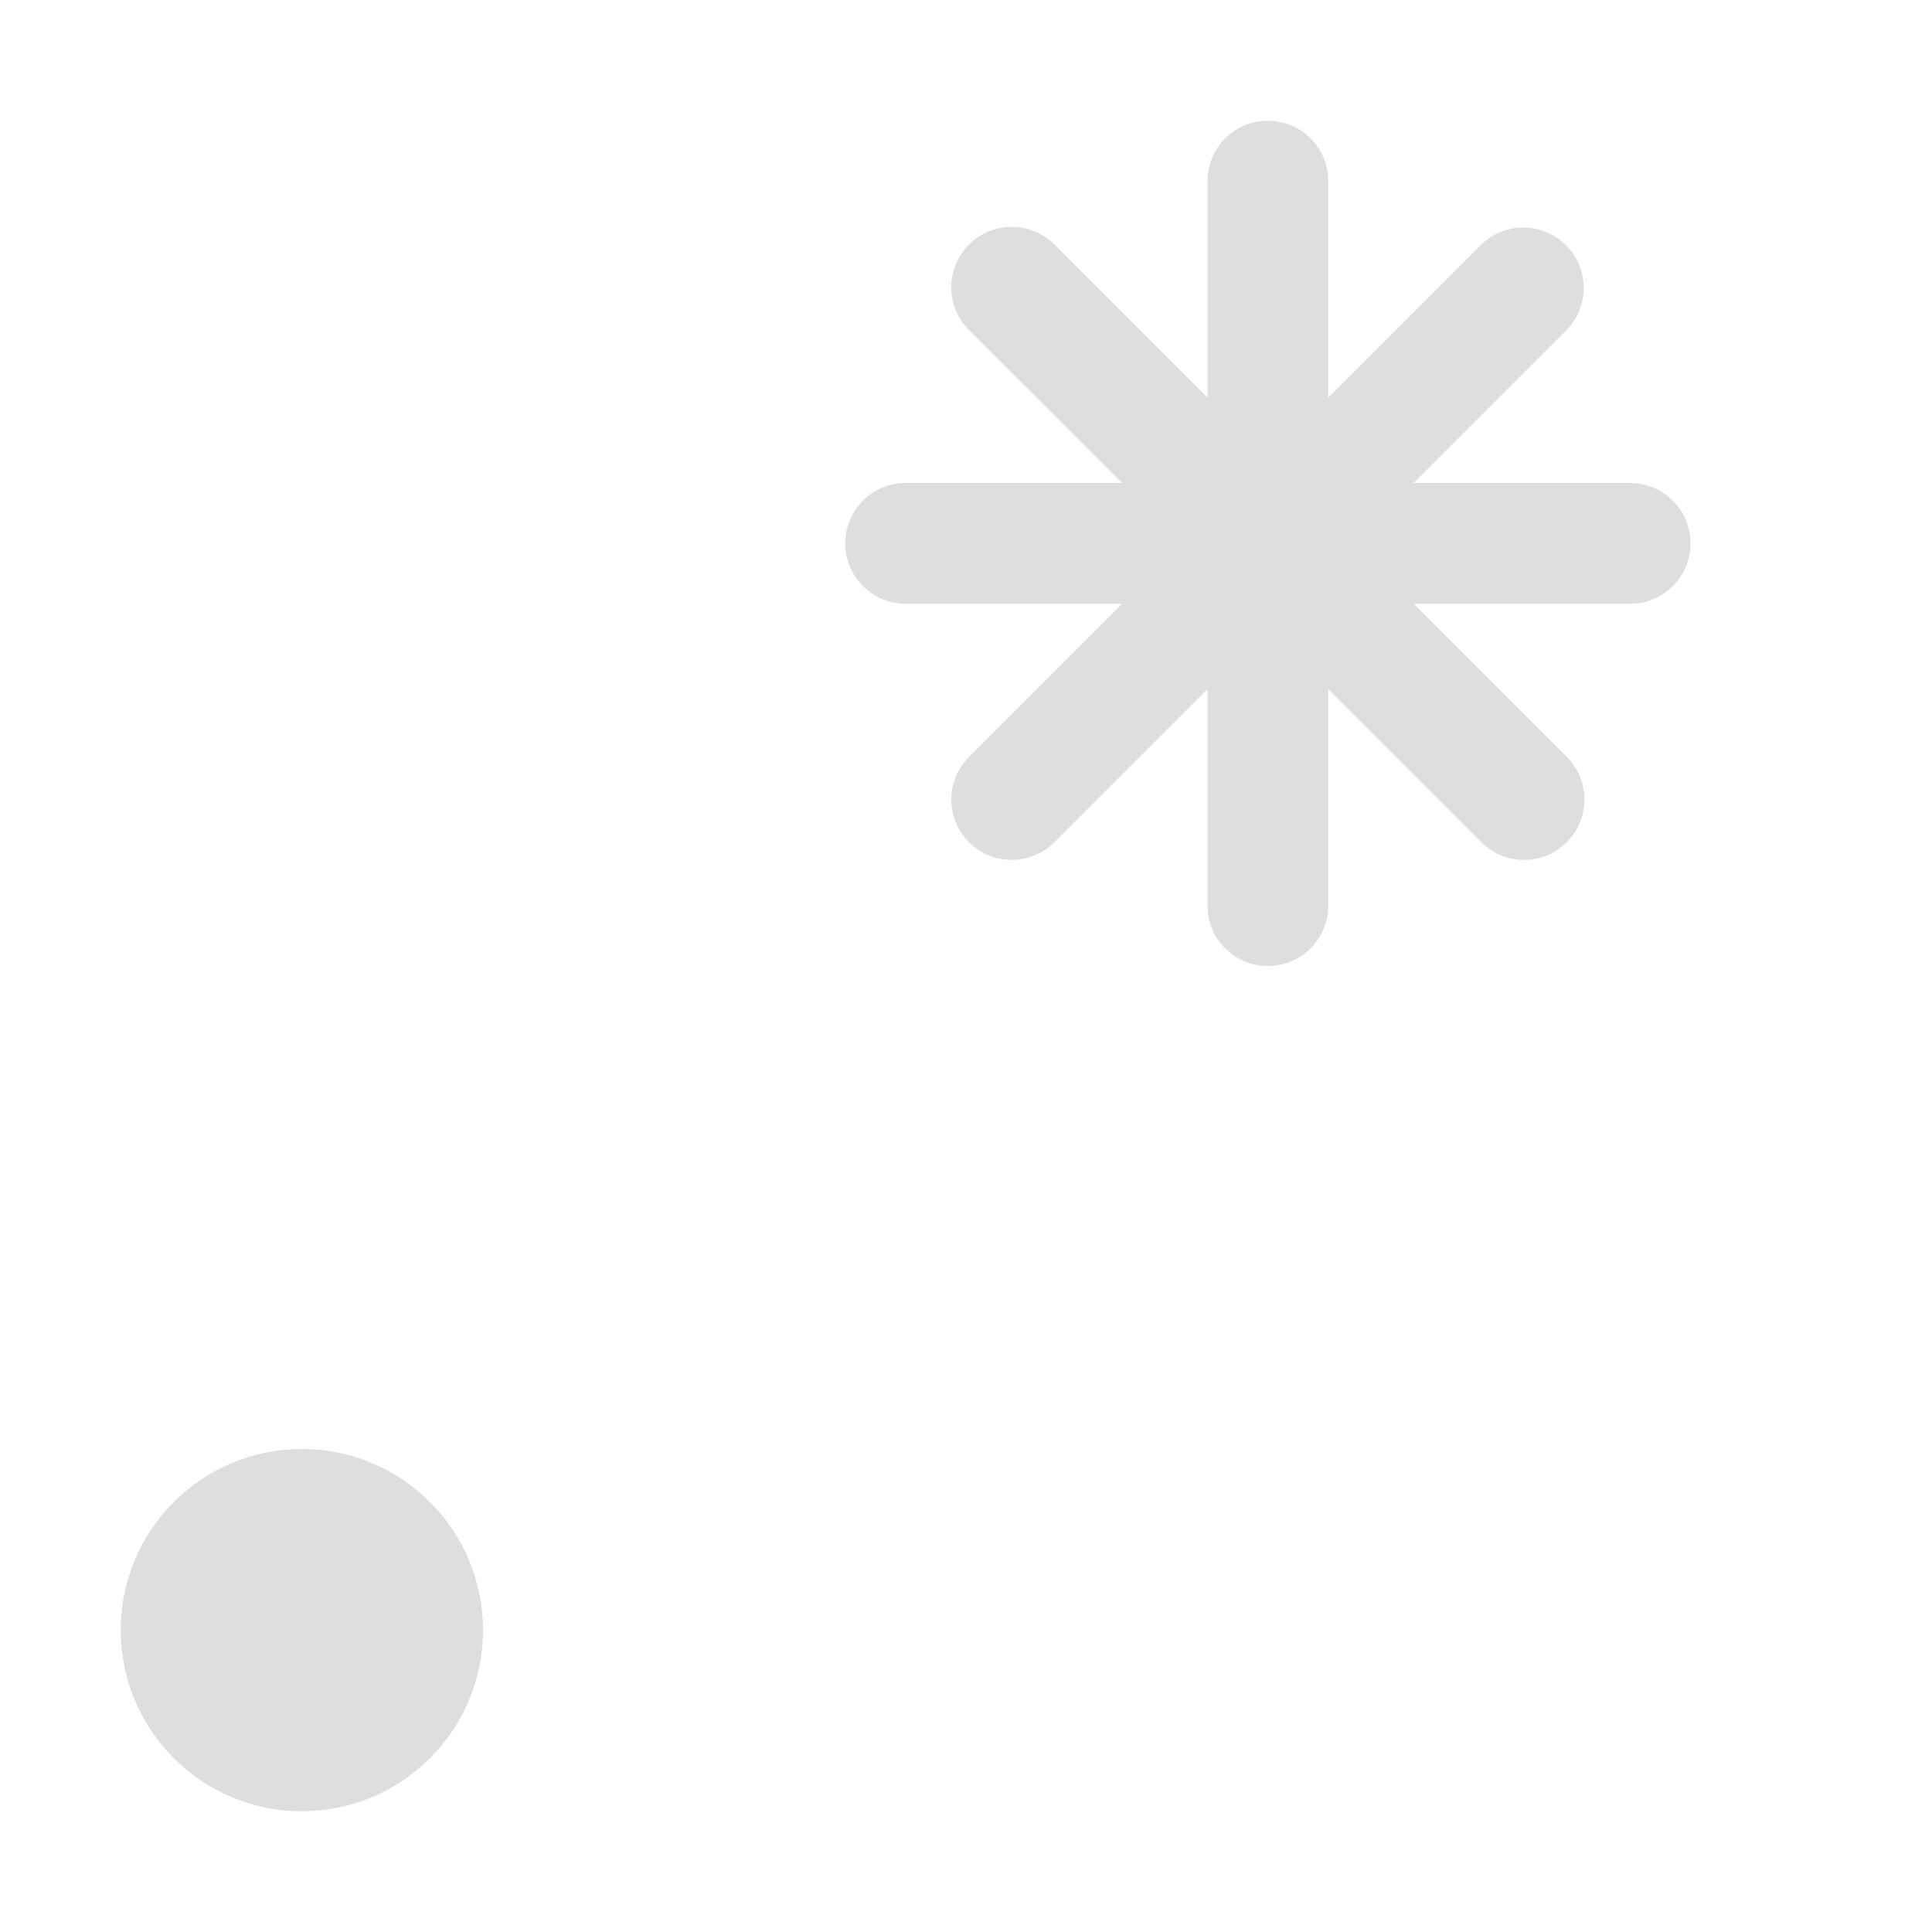
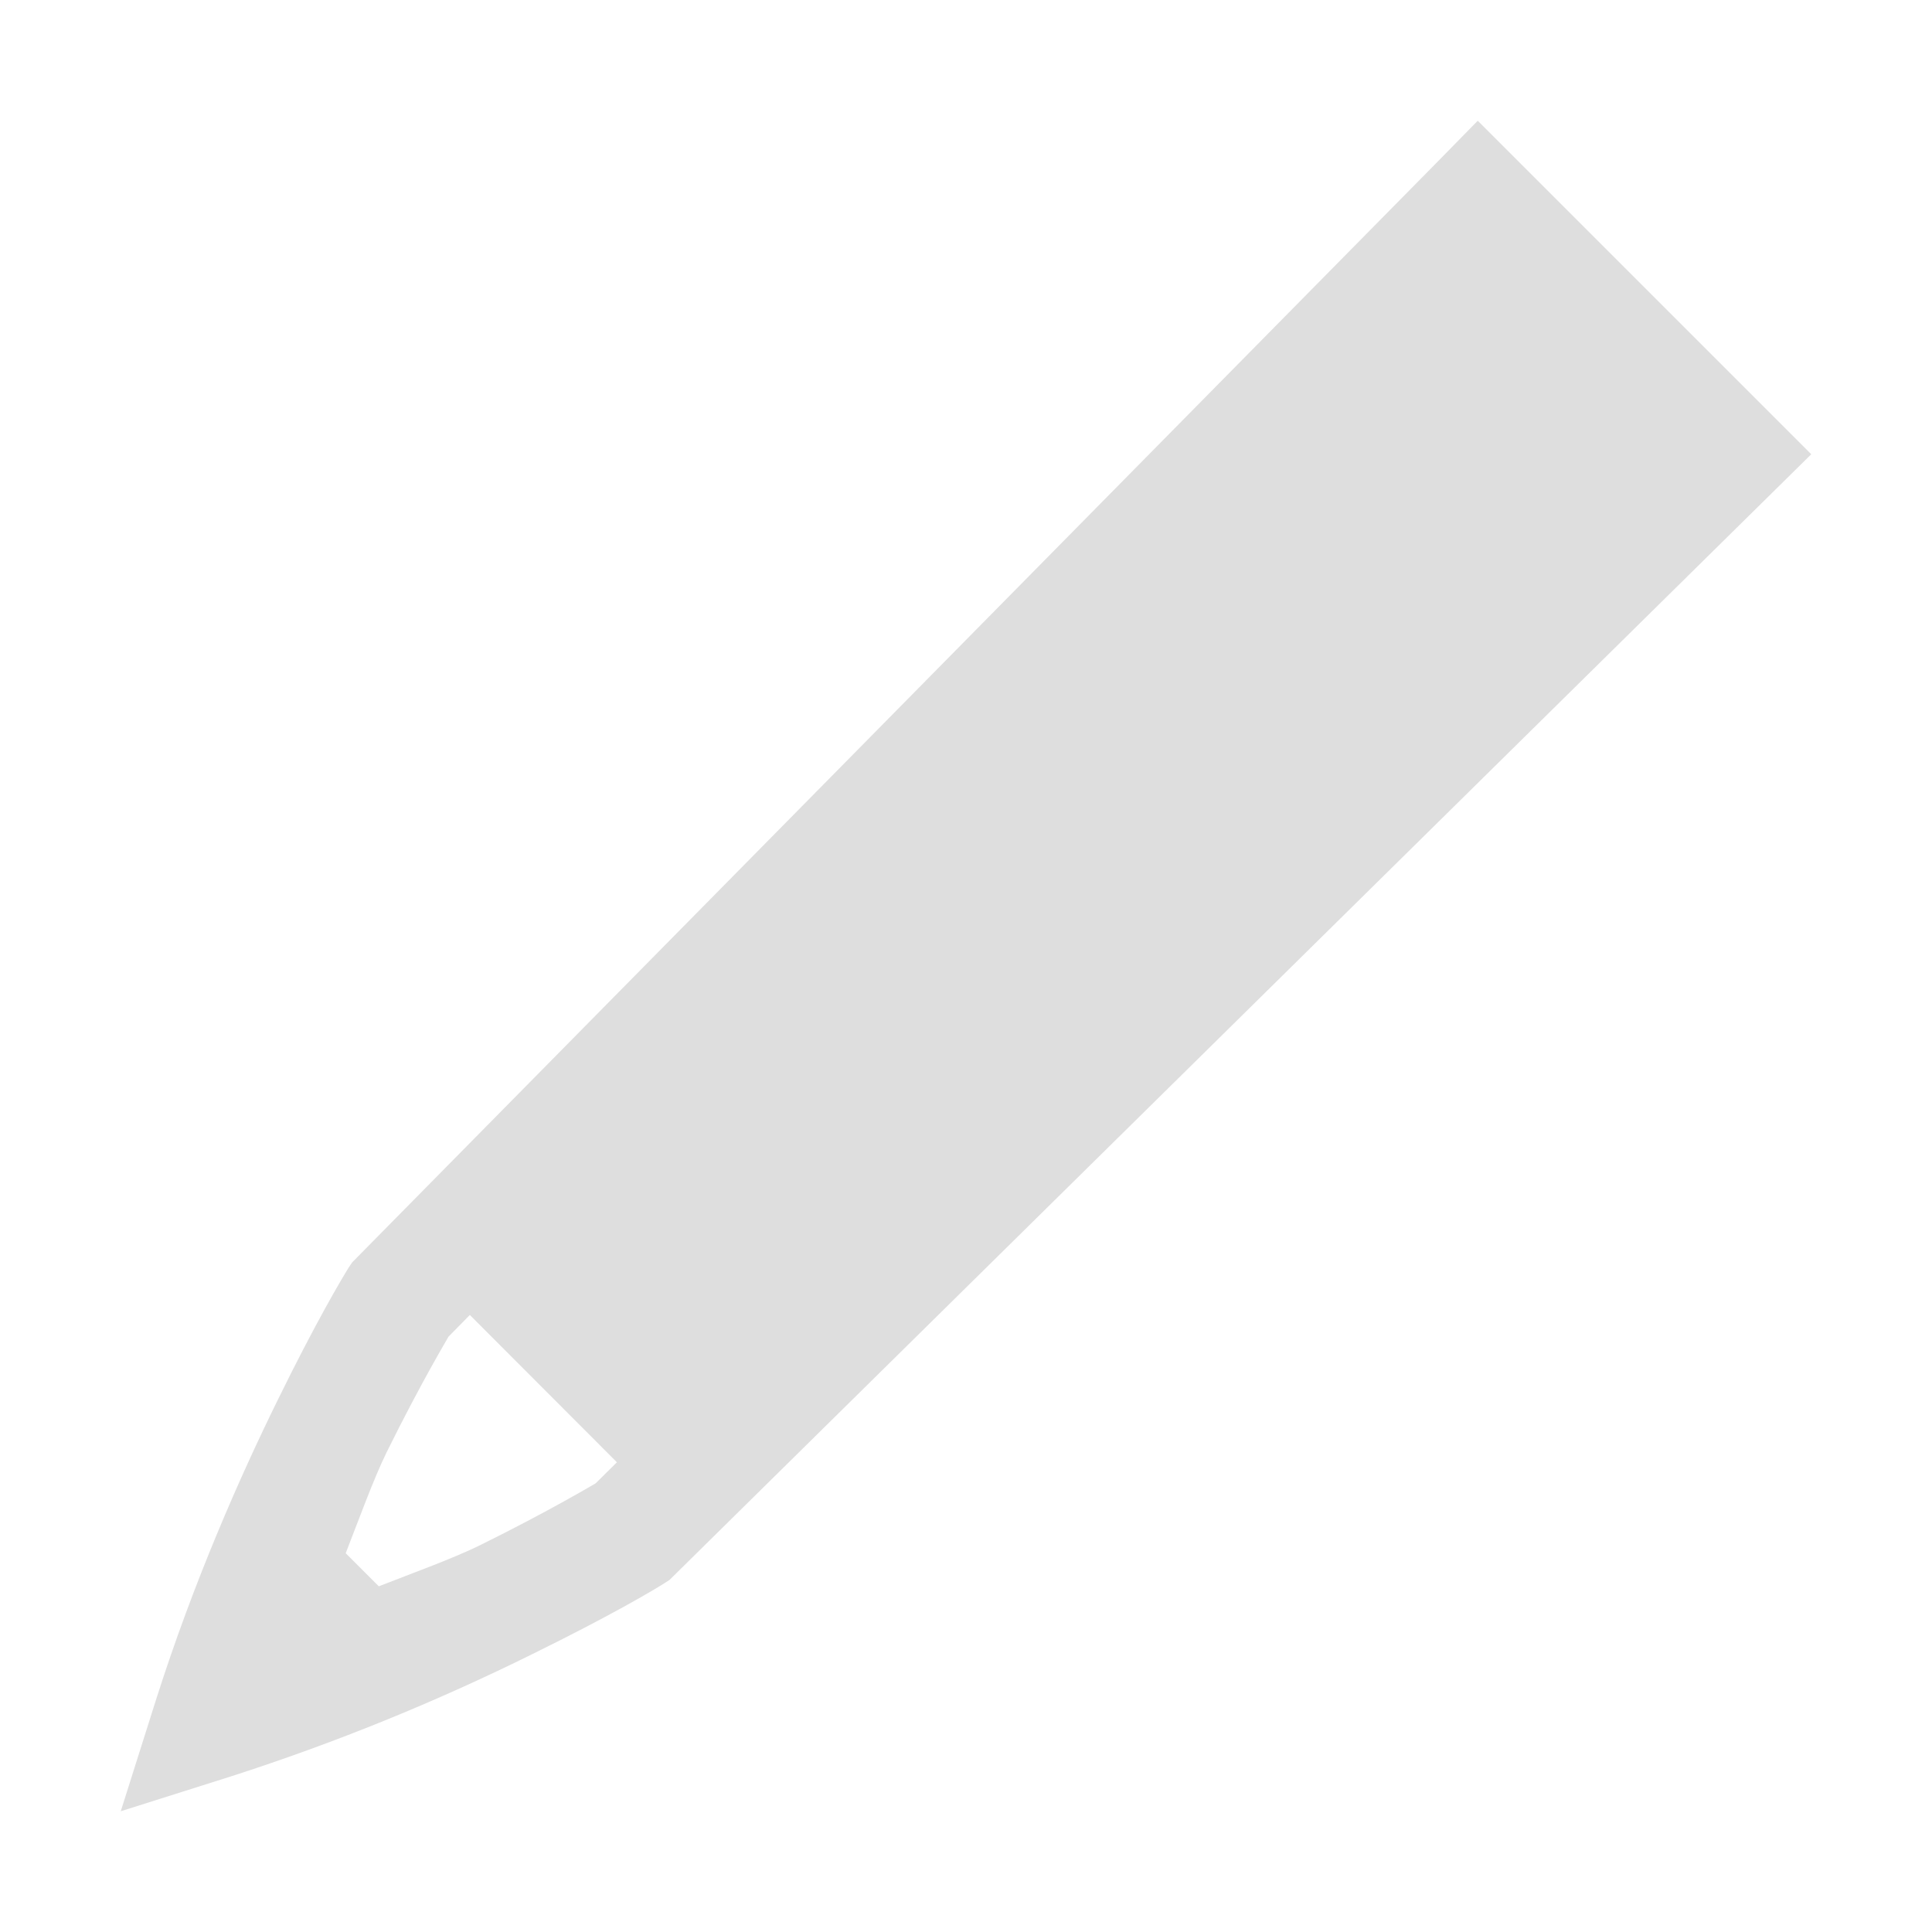
- <svg xmlns="http://www.w3.org/2000/svg" width="16" height="16">
-   <path d="M10.5 1c-.277 0-.5.223-.5.5v1.793L8.732 2.025a.499.499 0 1 0-.707.708L9.293 4H7.5a.499.499 0 1 0 0 1h1.793L8.025 6.268a.499.499 0 1 0 .707.707L10 5.707V7.5a.499.499 0 1 0 1 0V5.707l1.268 1.268a.499.499 0 1 0 .707-.707L11.707 5H13.5a.499.499 0 1 0 0-1h-1.793l1.268-1.268a.5.5 0 0 0-.707-.707L11 3.293V1.5c0-.277-.223-.5-.5-.5zm-8 11a1.5 1.5 0 1 0 0 3 1.5 1.5 0 0 0 0-3z" fill="#dedede" />
+ <svg xmlns="http://www.w3.org/2000/svg" width="16" height="16" version="1.1">
+   <path d="m12.238 1-0.353 0.36-8.969 9.095-0.03 0.045c-0.061 0.099-0.27 0.45-0.583 1.088-0.314 0.638-0.7 1.51-1.012 2.492l-0.291 0.92 0.92-0.291a18.163 18.163 0 0 0 2.492-1.012c0.638-0.314 0.987-0.52 1.088-0.584l0.045-0.029 9.455-9.322zm-8.347 9.89 1.218 1.22-0.177 0.175c7e-3 -5e-3 -0.379 0.227-0.961 0.514-0.214 0.105-0.536 0.222-0.834 0.338l-0.274-0.274c0.116-0.298 0.233-0.62 0.338-0.834 0.287-0.582 0.518-0.966 0.514-0.96z" fill="#dedede" font-size="15" letter-spacing="0" word-spacing="0" />
</svg>
